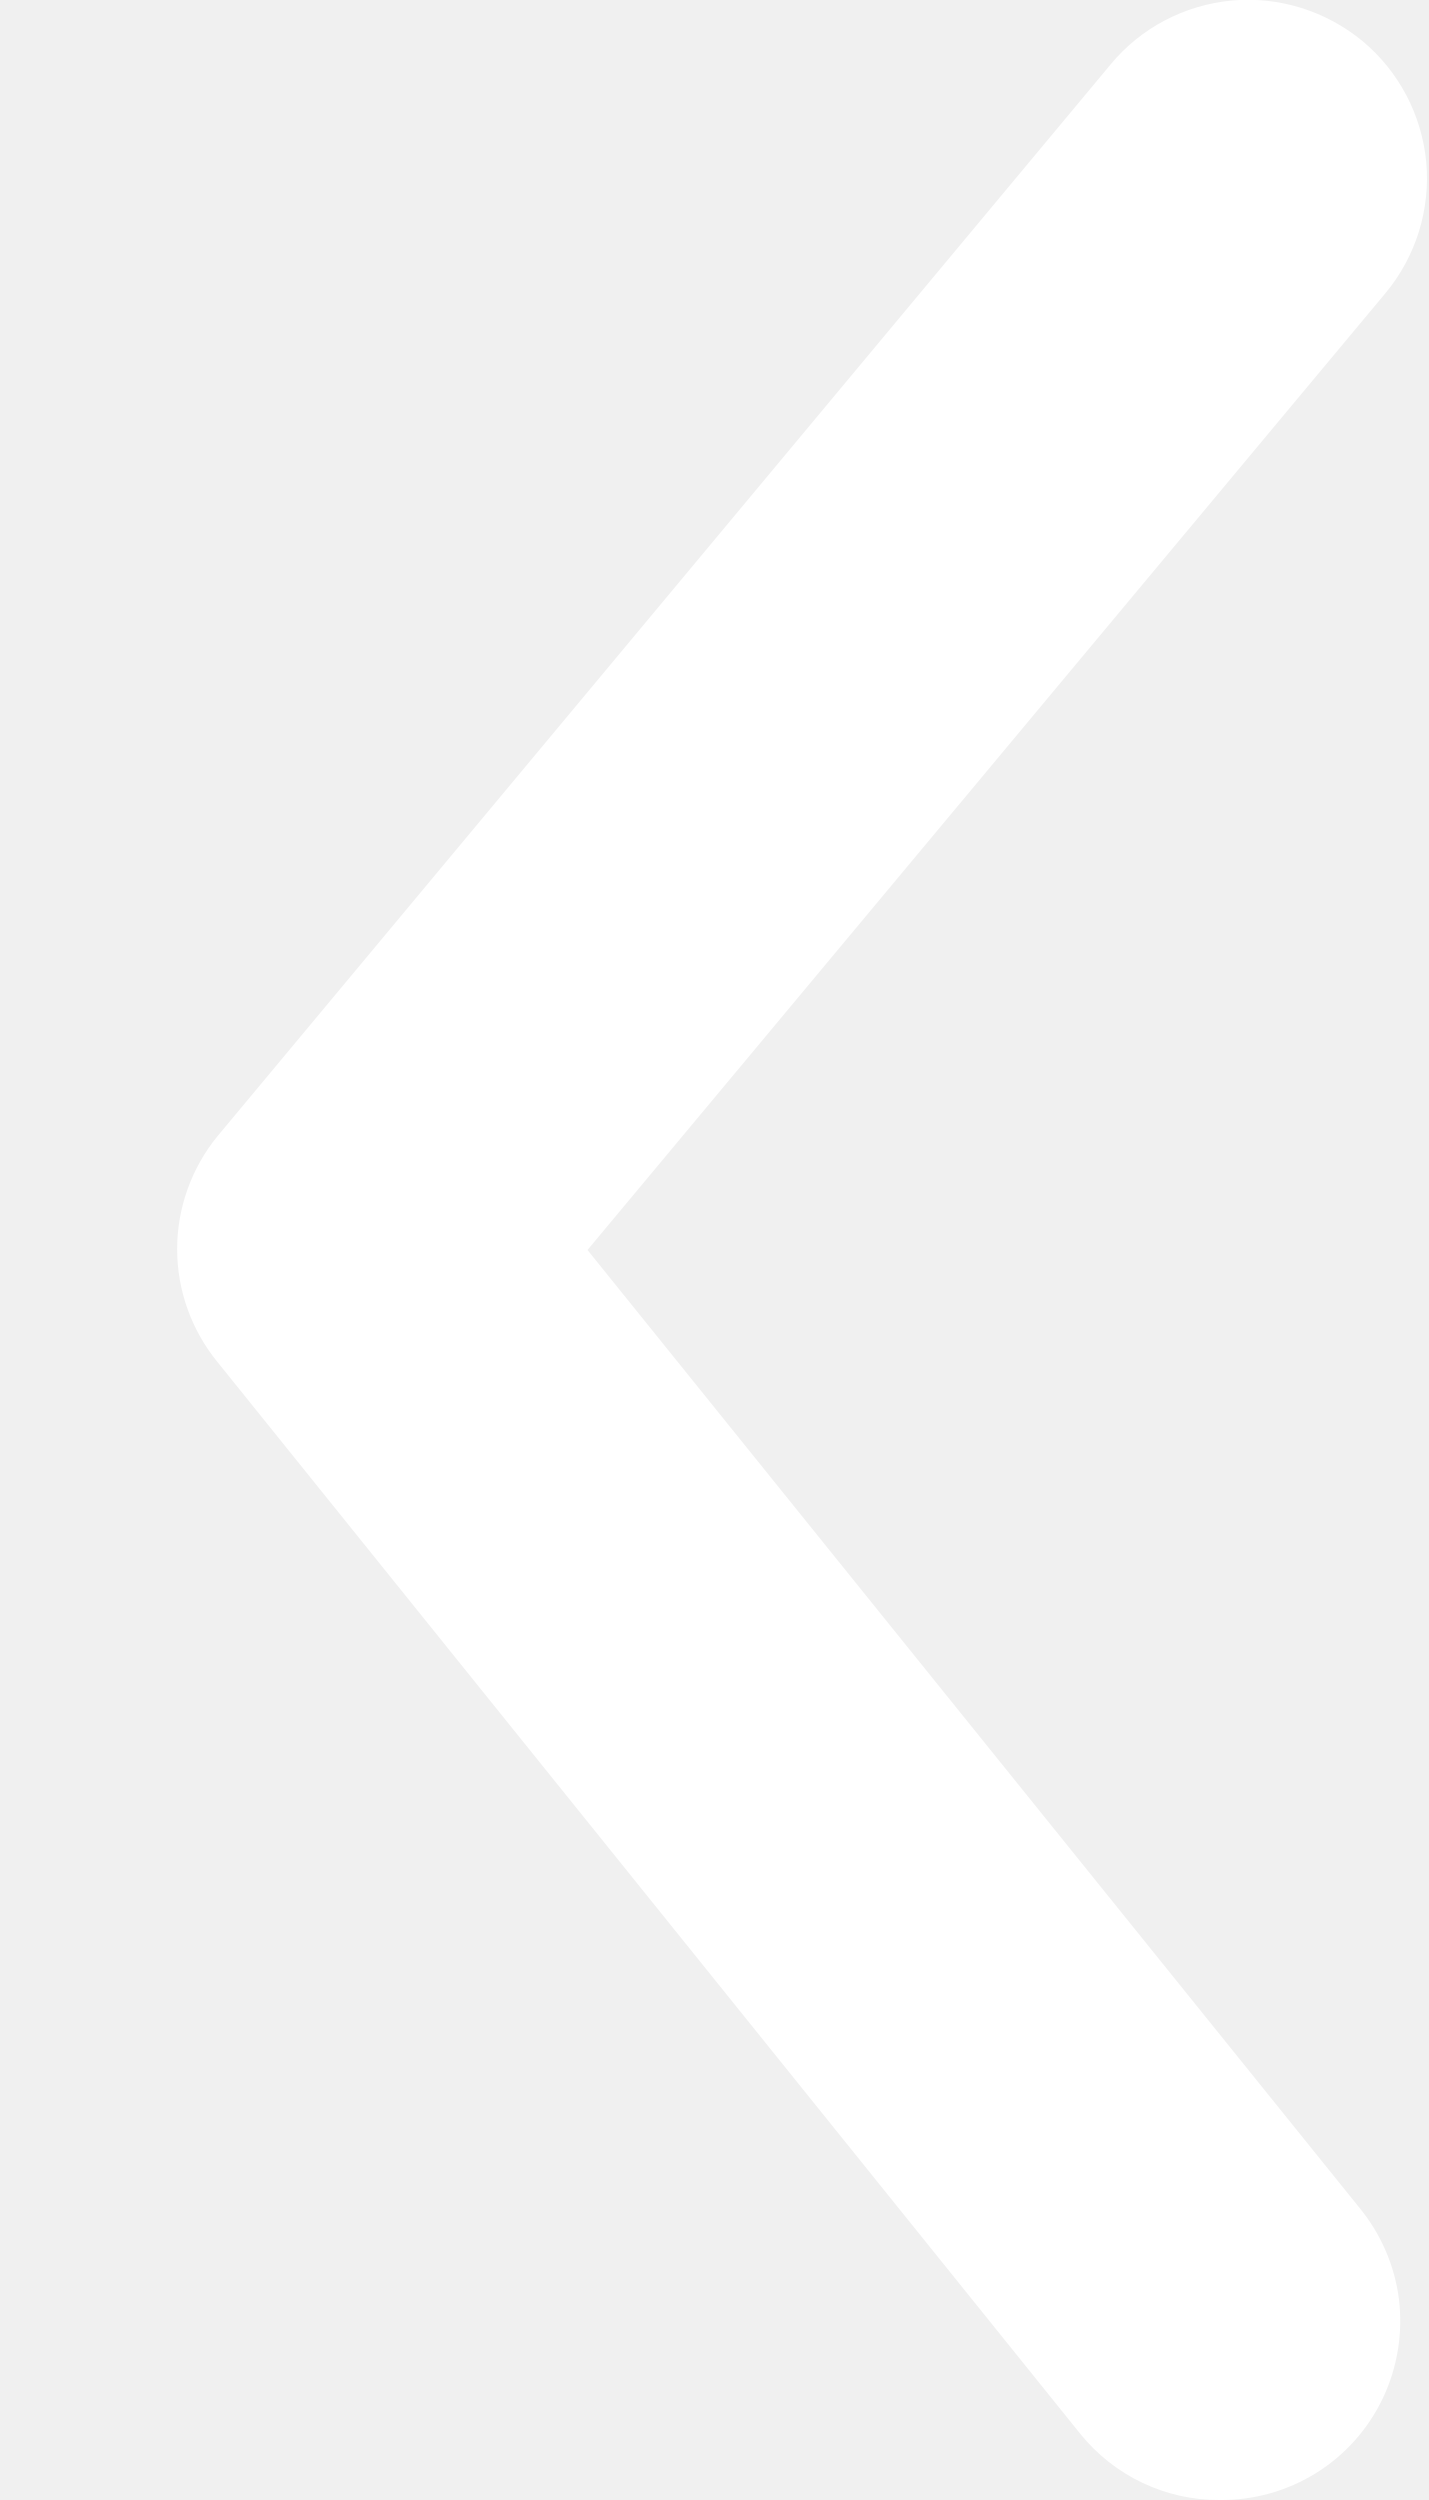
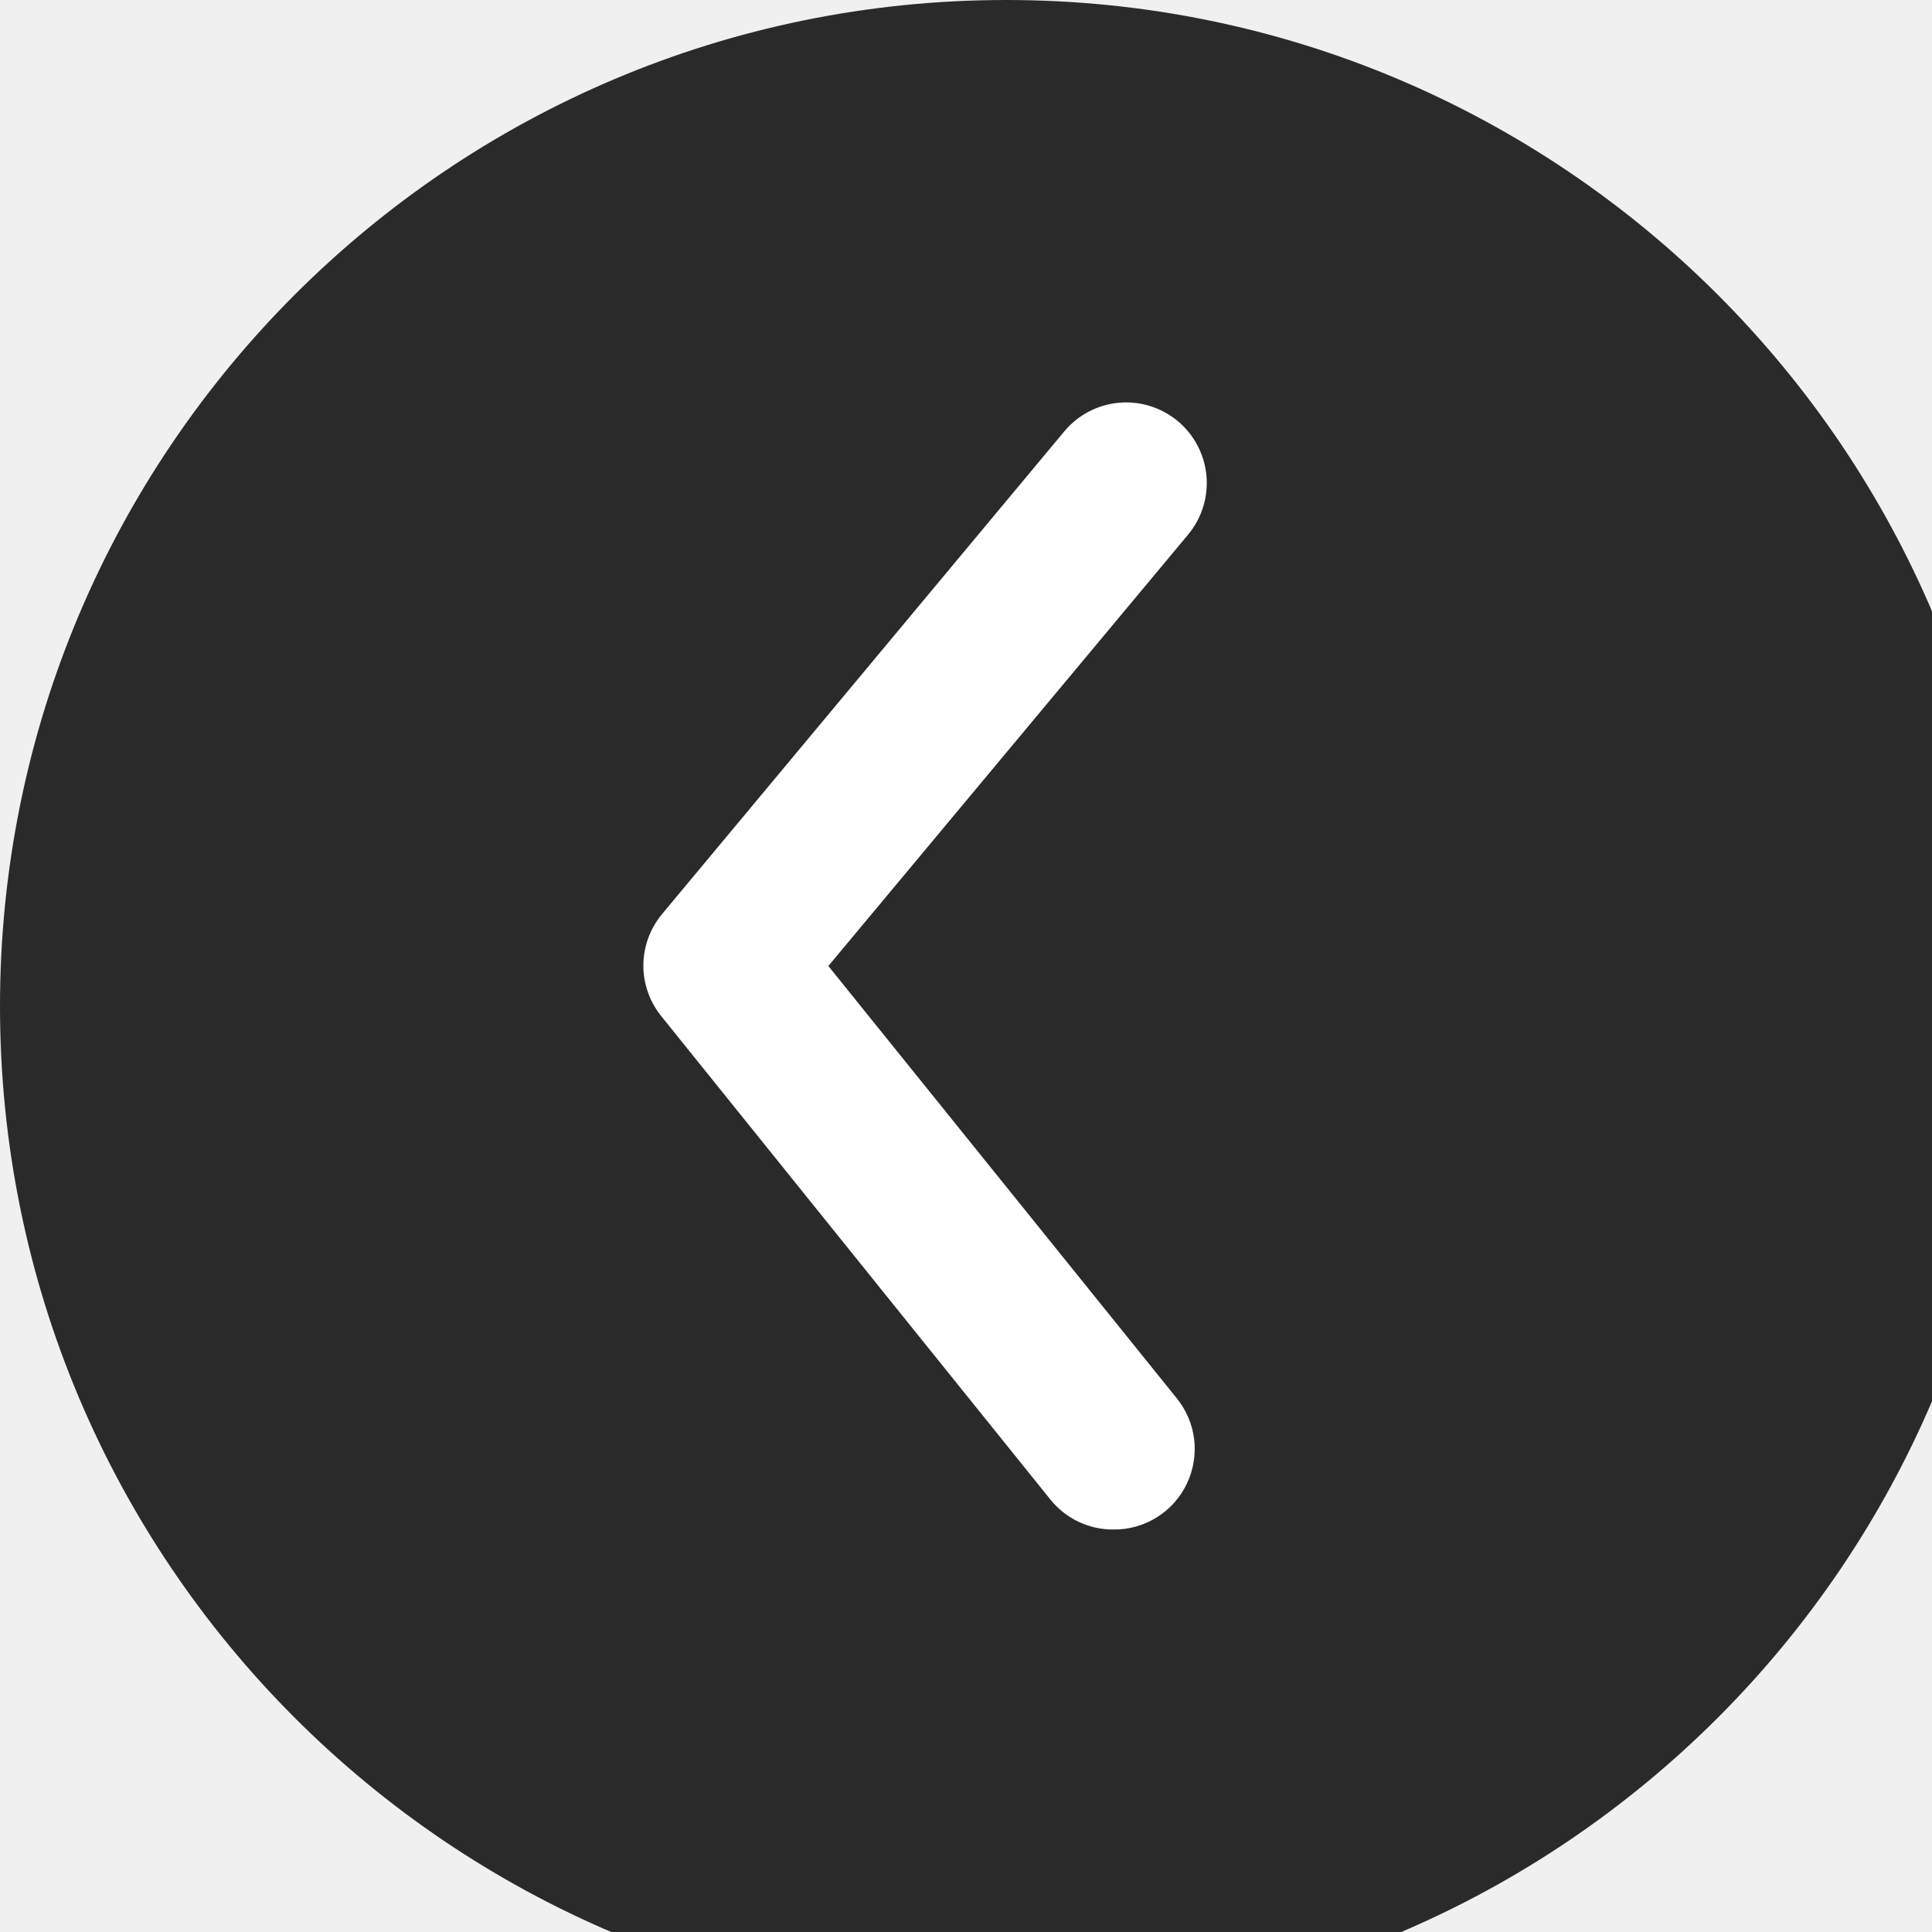
- <svg xmlns="http://www.w3.org/2000/svg" width="8" height="14" viewBox="0 0 8 14" fill="none">
-   <path d="M6.83 14C6.68 14.001 6.533 13.968 6.398 13.904C6.263 13.84 6.144 13.746 6.05 13.63L1.22 7.63C1.073 7.451 0.992 7.227 0.992 6.995C0.992 6.764 1.073 6.539 1.22 6.36L6.22 0.36C6.389 0.156 6.633 0.028 6.898 0.003C7.162 -0.021 7.425 0.061 7.63 0.23C7.834 0.4 7.962 0.644 7.987 0.908C8.011 1.173 7.929 1.436 7.76 1.64L3.29 7L7.61 12.36C7.732 12.507 7.81 12.686 7.834 12.875C7.857 13.065 7.826 13.257 7.744 13.43C7.662 13.602 7.533 13.748 7.37 13.849C7.208 13.95 7.021 14.002 6.83 14Z" fill="white" />
+ <svg xmlns="http://www.w3.org/2000/svg" width="24" height="24" viewBox="0 0 24 24" fill="none">
+   <circle cx="12.5" cy="12.5" r="12.5" fill="#2A2A2A" />
+   <path d="M13.83 19C13.68 19.001 13.533 18.968 13.398 18.904C13.263 18.84 13.144 18.746 13.05 18.63L8.22 12.63C8.073 12.451 7.992 12.227 7.992 11.995C7.992 11.764 8.073 11.539 8.22 11.36L13.22 5.36C13.389 5.156 13.633 5.028 13.898 5.003C14.162 4.979 14.425 5.061 14.63 5.23C14.834 5.4 14.962 5.644 14.987 5.908C15.011 6.173 14.929 6.436 14.76 6.64L10.29 12L14.61 17.36C14.732 17.507 14.81 17.686 14.834 17.875C14.857 18.065 14.826 18.257 14.744 18.43C14.662 18.602 14.533 18.748 14.37 18.849C14.208 18.95 14.021 19.003 13.83 19Z" fill="white" />
</svg>
